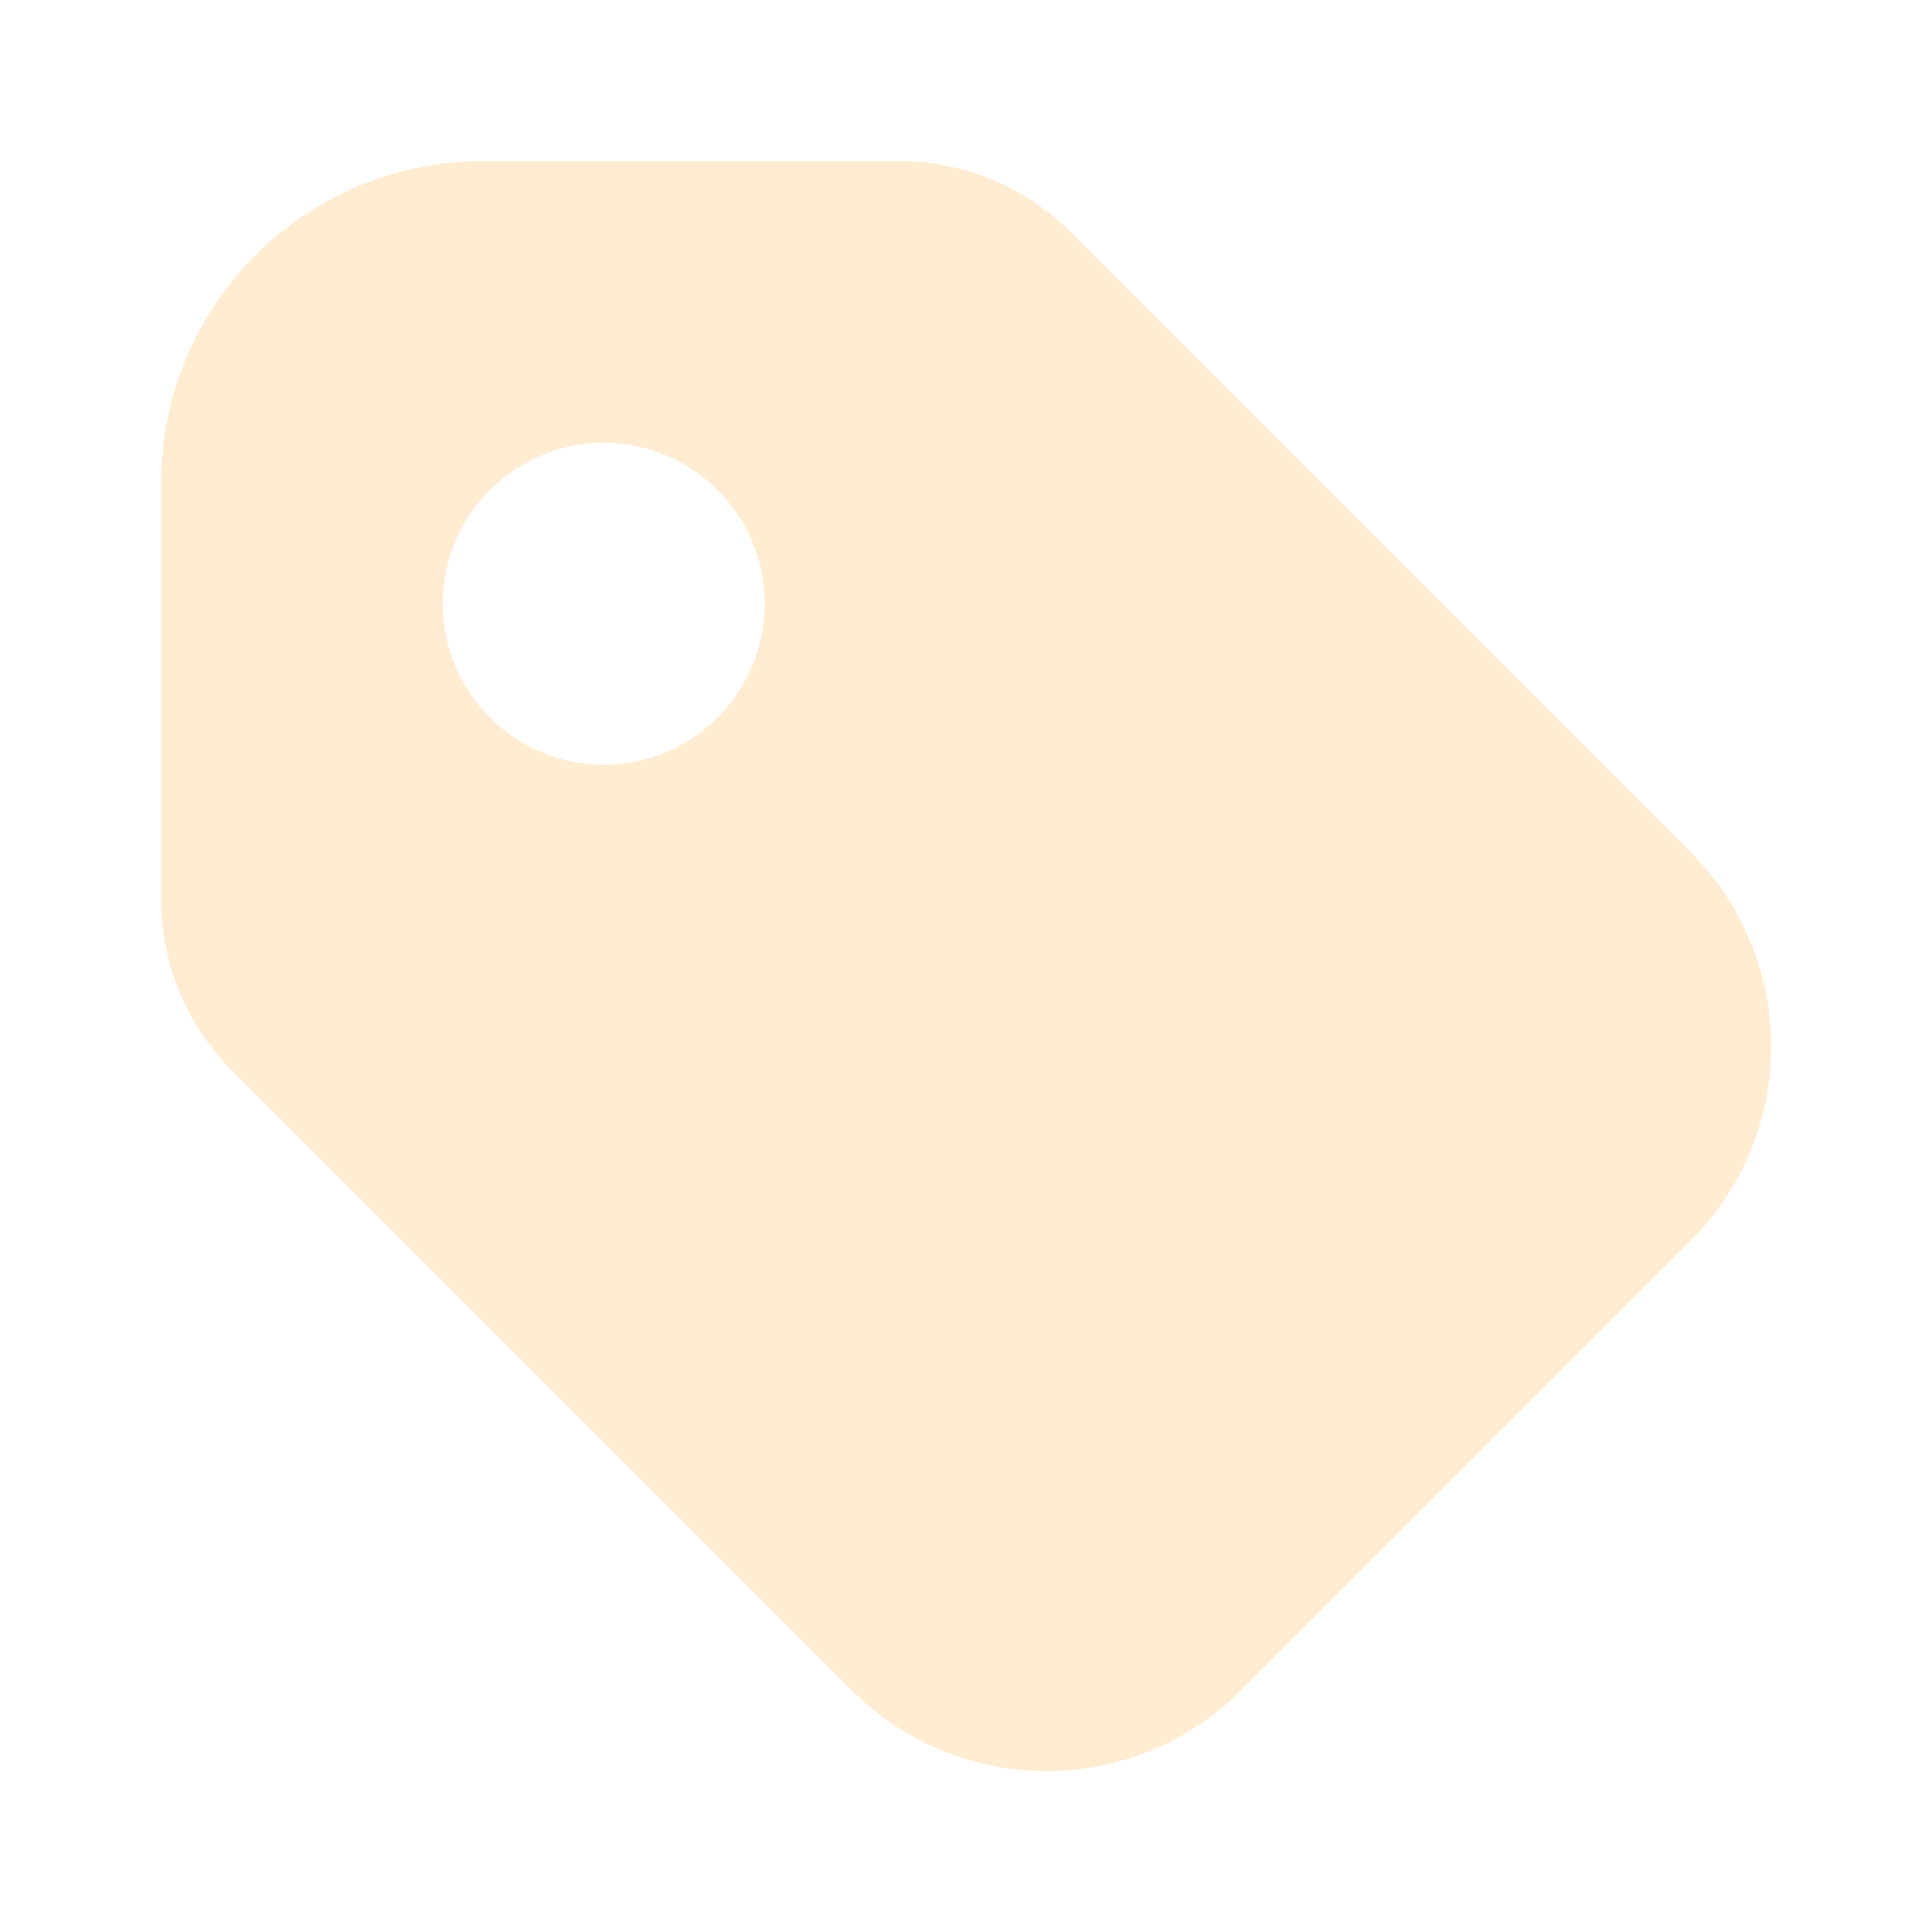
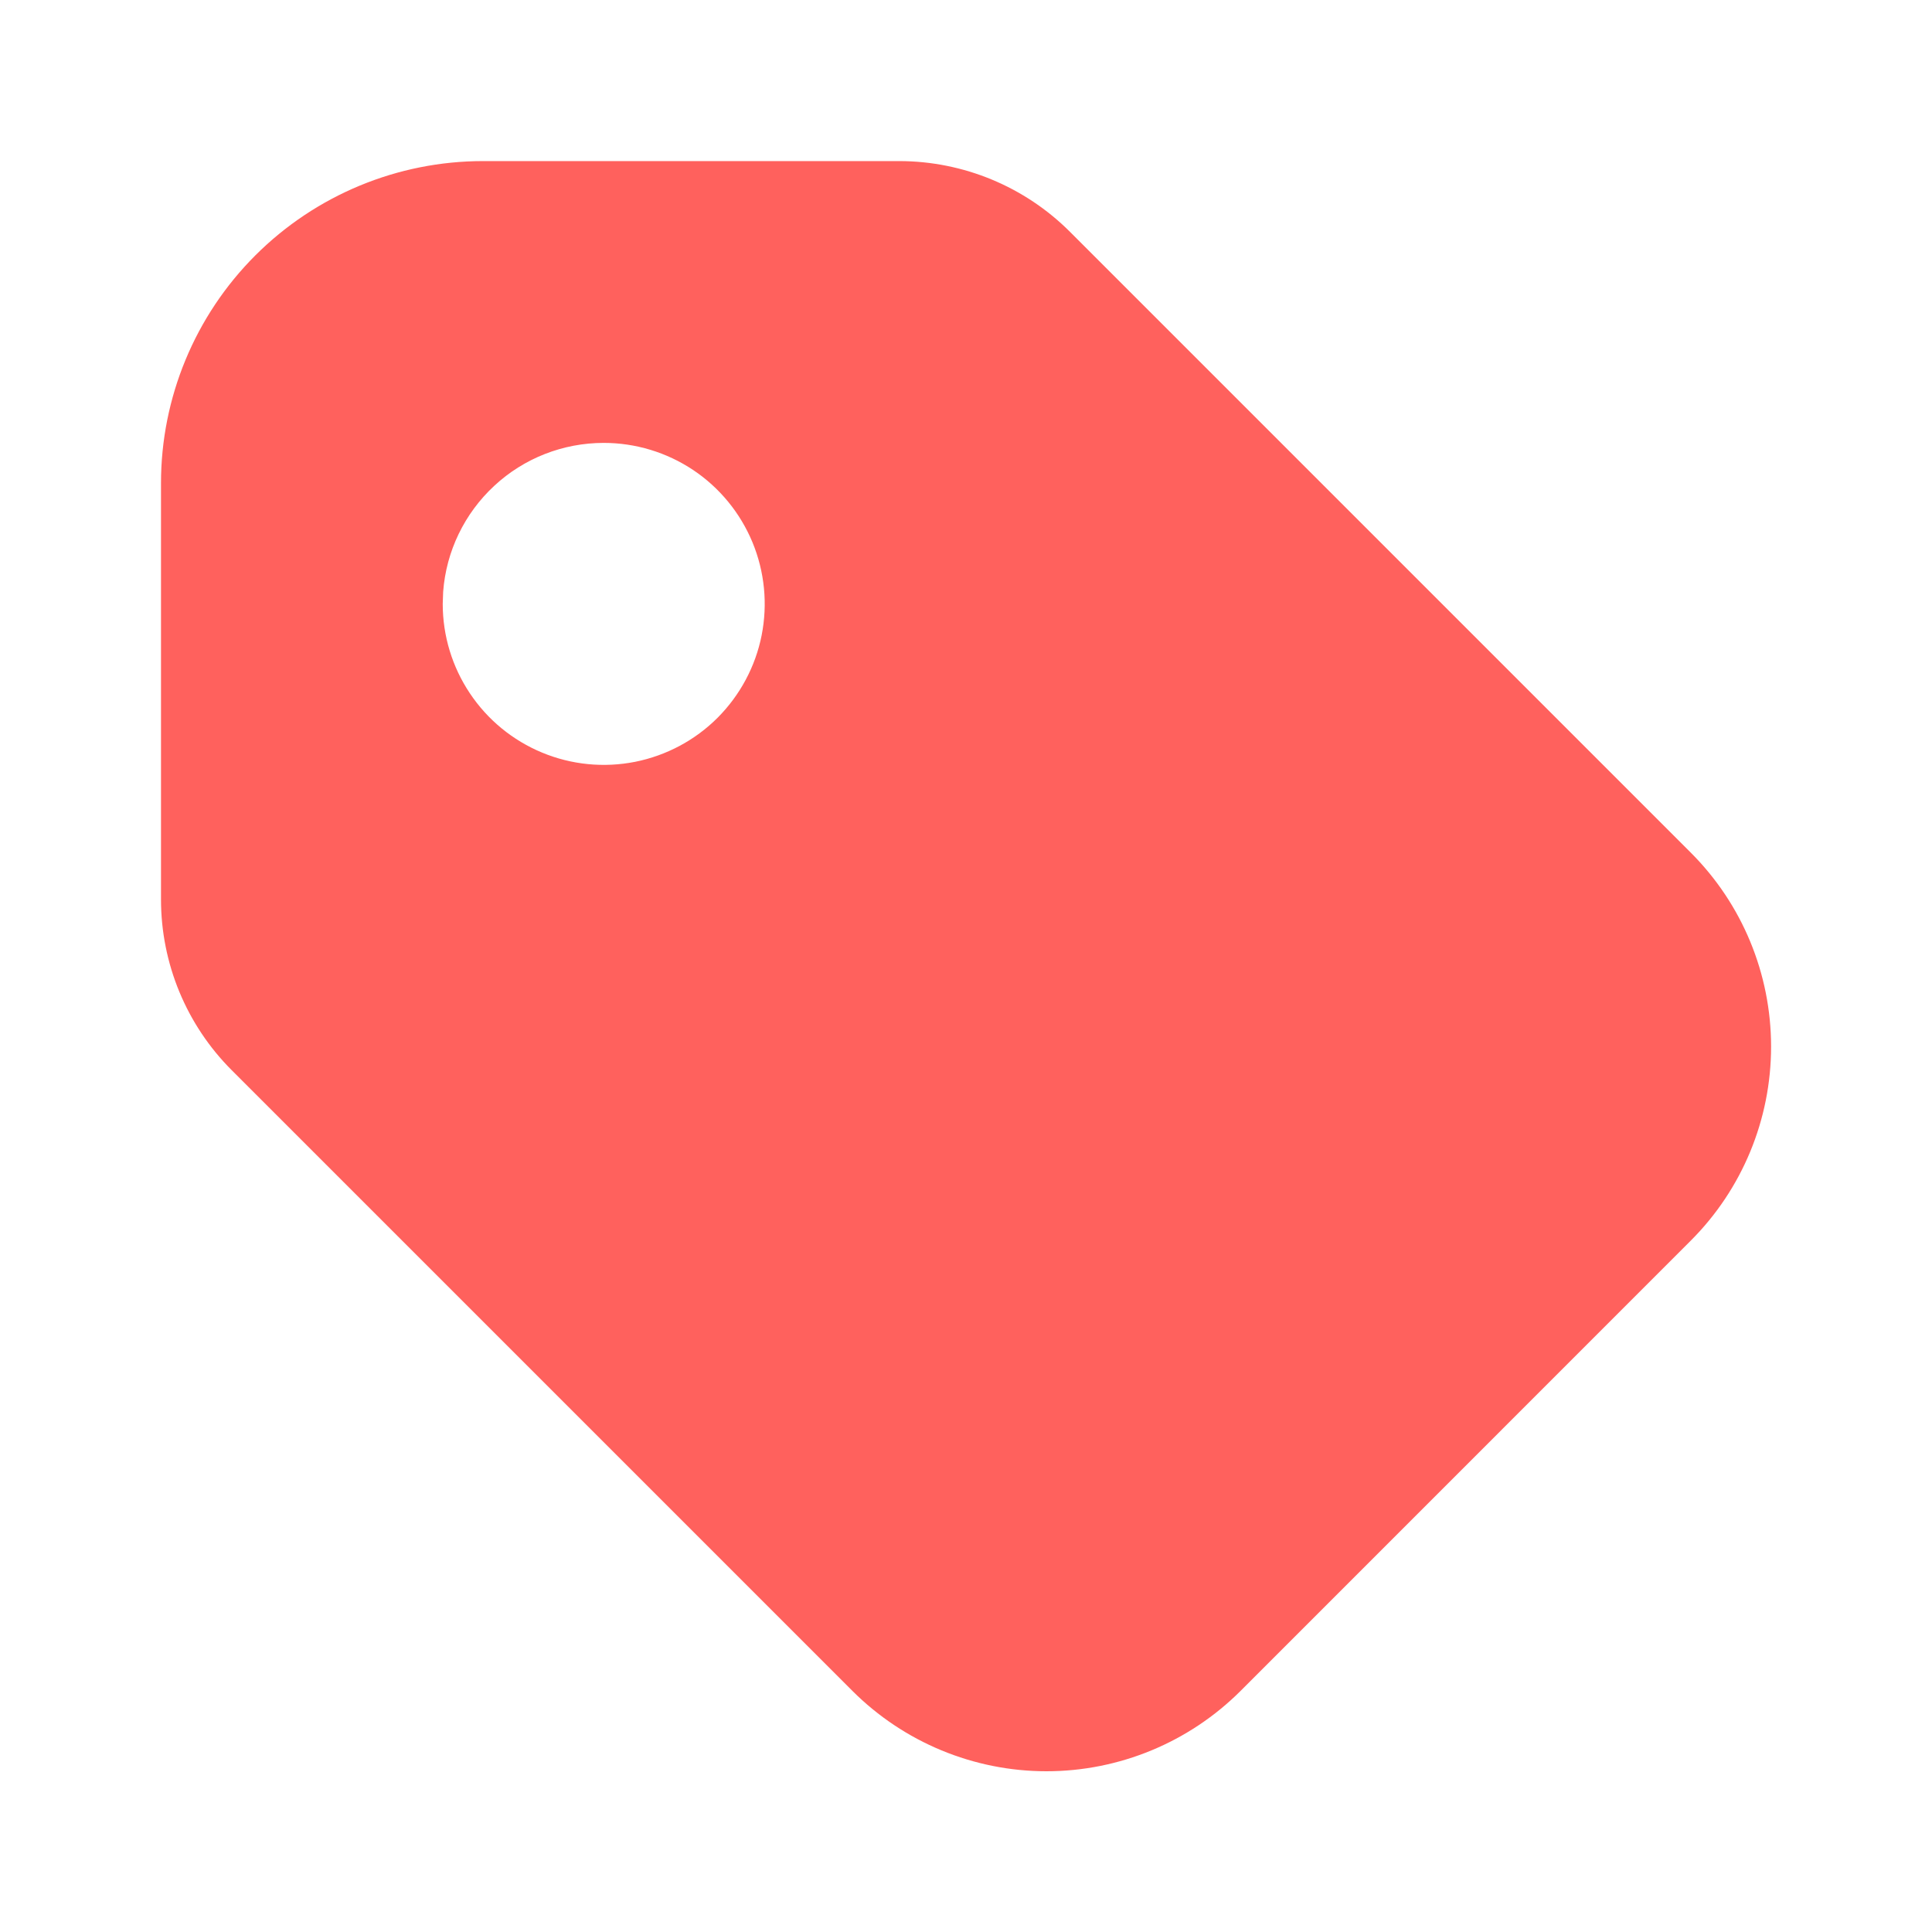
- <svg xmlns="http://www.w3.org/2000/svg" preserveAspectRatio="none" overflow="visible" style="display: block;" width="20" height="20" viewBox="0 0 20 20" fill="none">
+ <svg xmlns="http://www.w3.org/2000/svg" preserveAspectRatio="none" overflow="visible" style="display: block;" width="22.5" height="22.5" viewBox="0 0 22.5 22.5" fill="none">
  <g id="tabler:tag-filled">
-     <path id="Vector" d="M9.31 1.667C9.973 1.667 10.609 1.93 11.078 2.399L17.503 8.824C18.035 9.357 18.335 10.08 18.335 10.833C18.335 11.587 18.035 12.31 17.503 12.842L12.842 17.503C12.31 18.035 11.587 18.335 10.833 18.335C10.08 18.335 9.357 18.035 8.824 17.503L2.399 11.078C1.93 10.609 1.667 9.973 1.667 9.31V5C1.667 4.116 2.018 3.268 2.643 2.643C3.268 2.018 4.116 1.667 5 1.667H9.31ZM6.25 4.583C5.83 4.583 5.425 4.742 5.116 5.028C4.808 5.314 4.619 5.706 4.588 6.125L4.583 6.25C4.583 6.58 4.681 6.902 4.864 7.176C5.047 7.45 5.308 7.664 5.612 7.79C5.917 7.916 6.252 7.949 6.575 7.885C6.898 7.82 7.195 7.662 7.429 7.429C7.662 7.195 7.82 6.898 7.885 6.575C7.949 6.252 7.916 5.917 7.79 5.612C7.664 5.308 7.45 5.047 7.176 4.864C6.902 4.681 6.58 4.583 6.25 4.583Z" fill="#FFECD1" />
+     <path id="Vector" d="M10.474 1.876C11.219 1.877 11.935 2.173 12.462 2.701L19.69 9.929C20.29 10.528 20.626 11.341 20.626 12.189C20.626 13.037 20.29 13.85 19.69 14.449L14.448 19.692C13.848 20.291 13.035 20.628 12.187 20.628C11.34 20.628 10.527 20.291 9.927 19.692L2.699 12.464C2.171 11.936 1.875 11.221 1.875 10.475V5.626C1.875 4.632 2.27 3.678 2.973 2.975C3.676 2.272 4.63 1.876 5.625 1.876H10.474ZM7.031 5.158C6.558 5.158 6.102 5.336 5.756 5.658C5.409 5.98 5.196 6.42 5.161 6.892L5.156 7.033C5.156 7.404 5.266 7.766 5.472 8.074C5.678 8.383 5.971 8.623 6.314 8.765C6.656 8.907 7.033 8.944 7.397 8.872C7.761 8.799 8.095 8.621 8.357 8.359C8.619 8.096 8.798 7.762 8.87 7.399C8.942 7.035 8.905 6.658 8.763 6.315C8.621 5.973 8.381 5.68 8.073 5.474C7.764 5.268 7.402 5.158 7.031 5.158Z" fill="#FF615D" />
  </g>
</svg>
